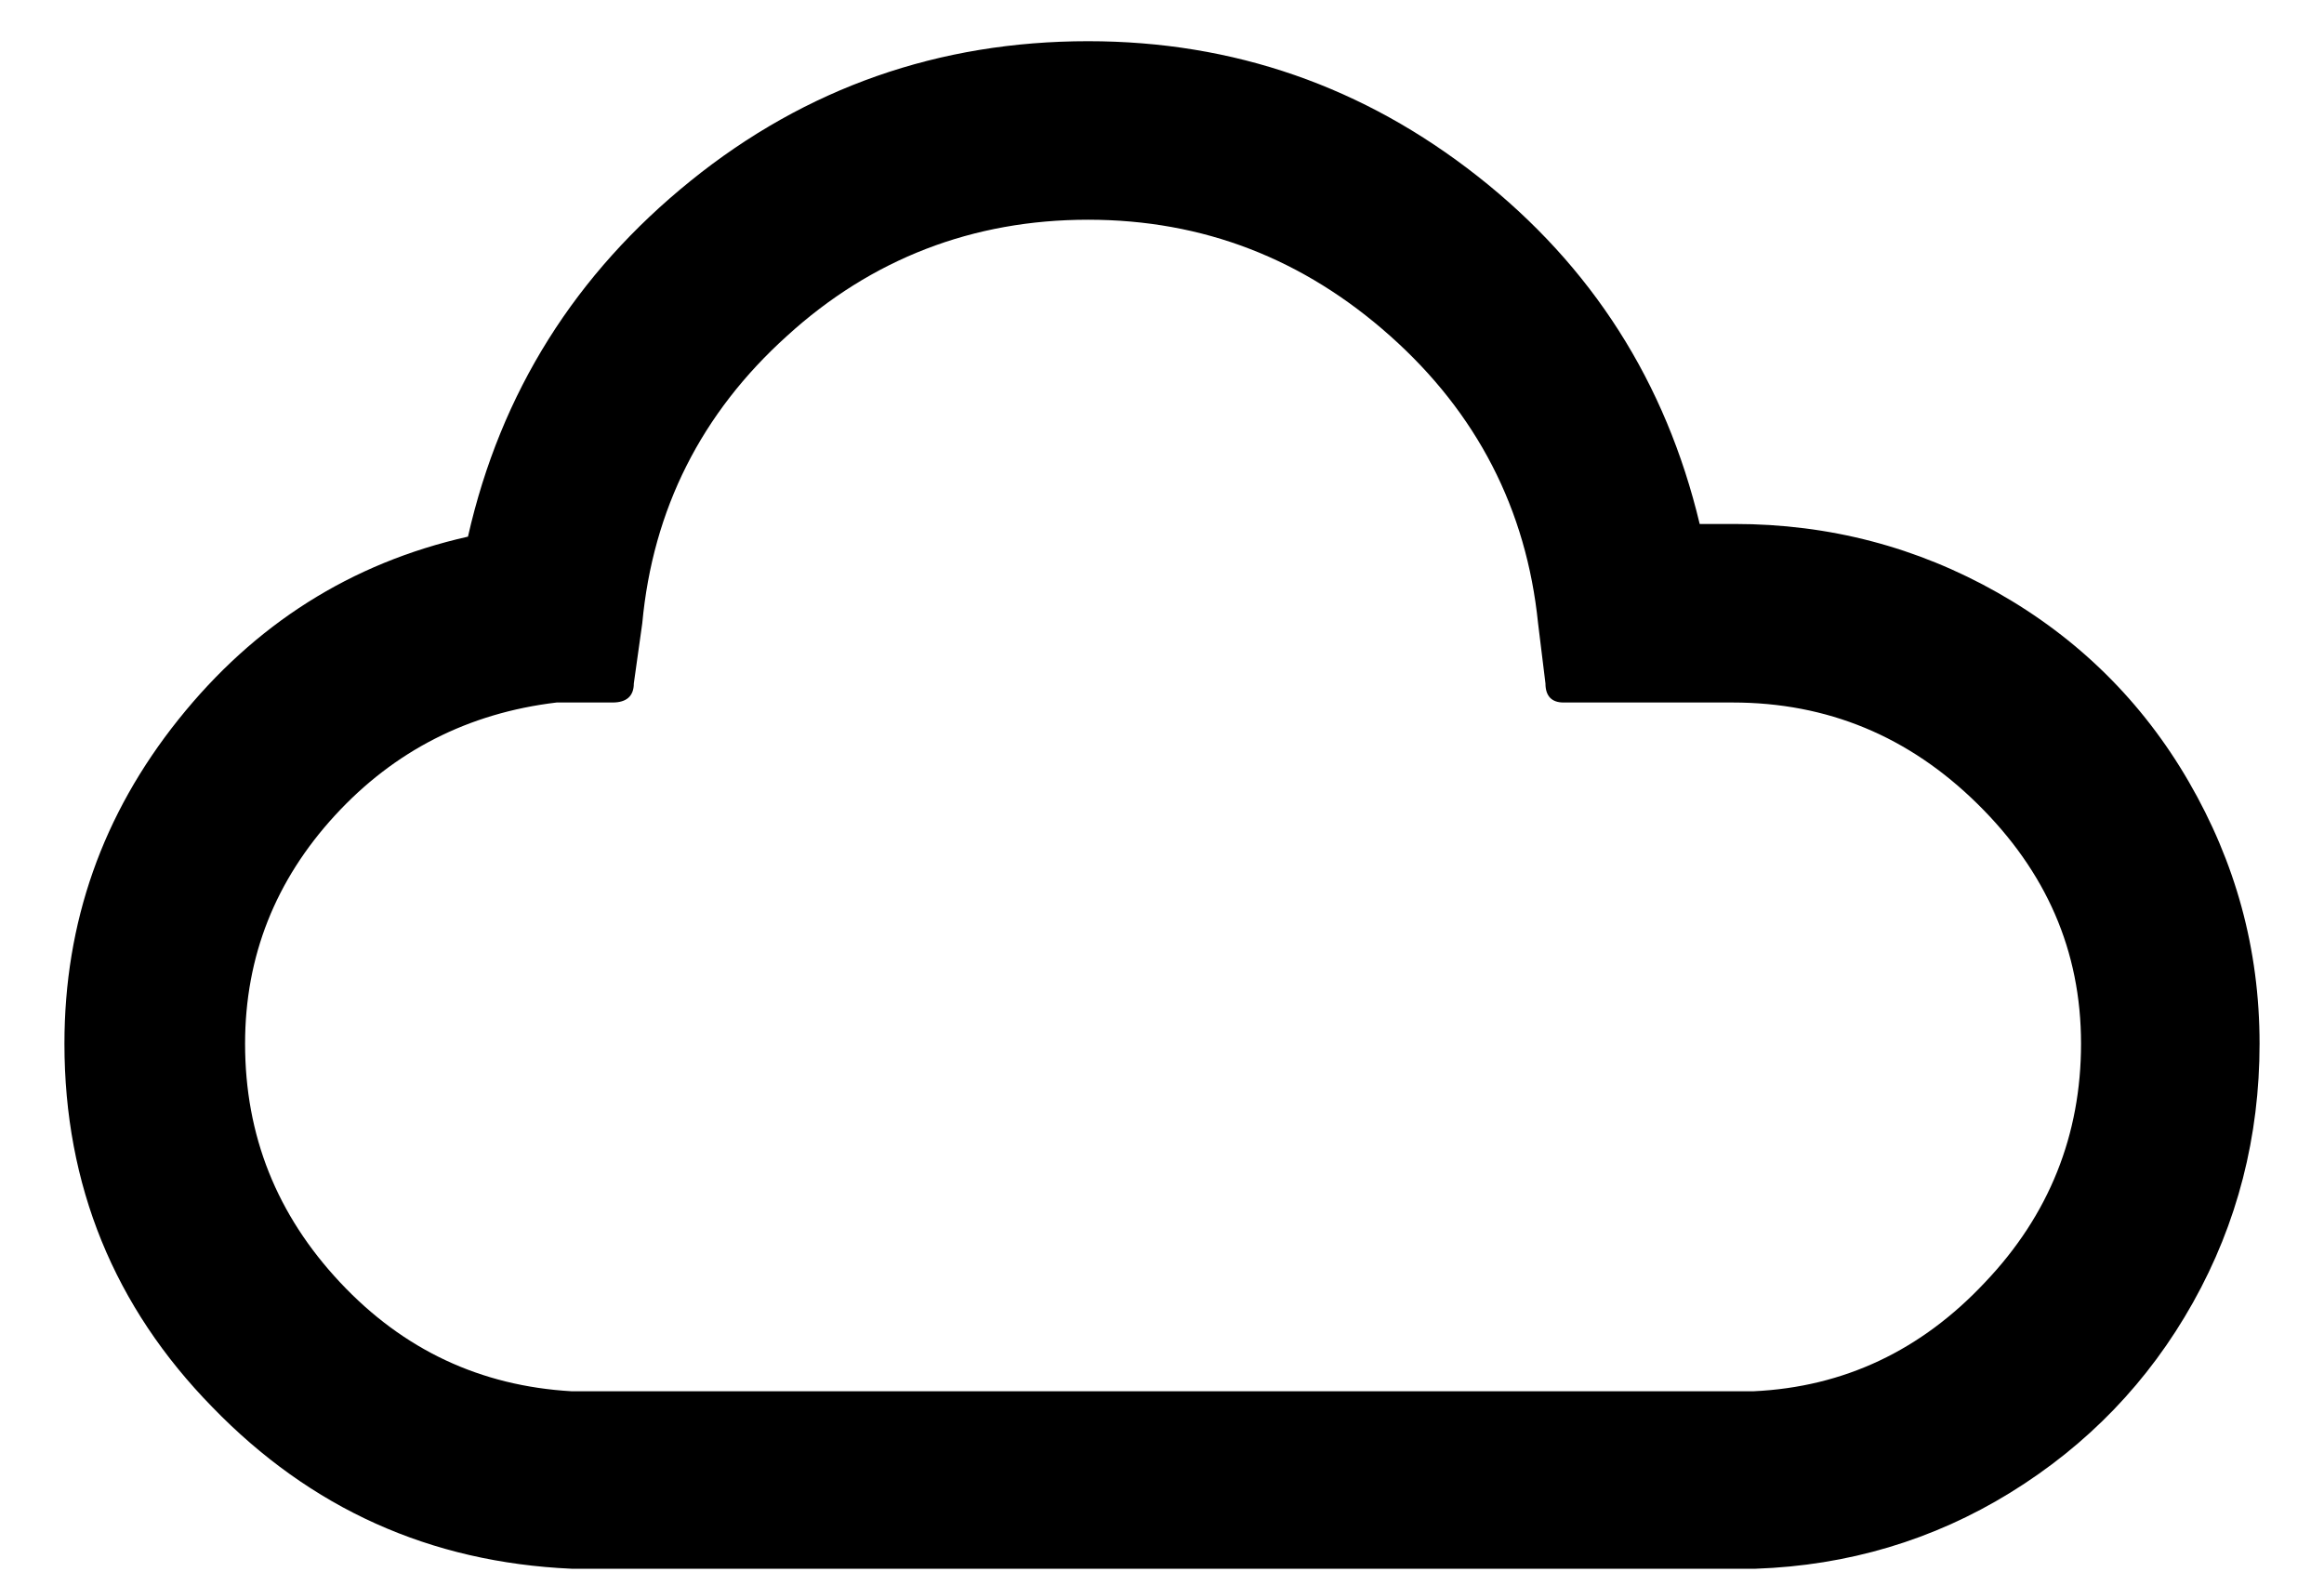
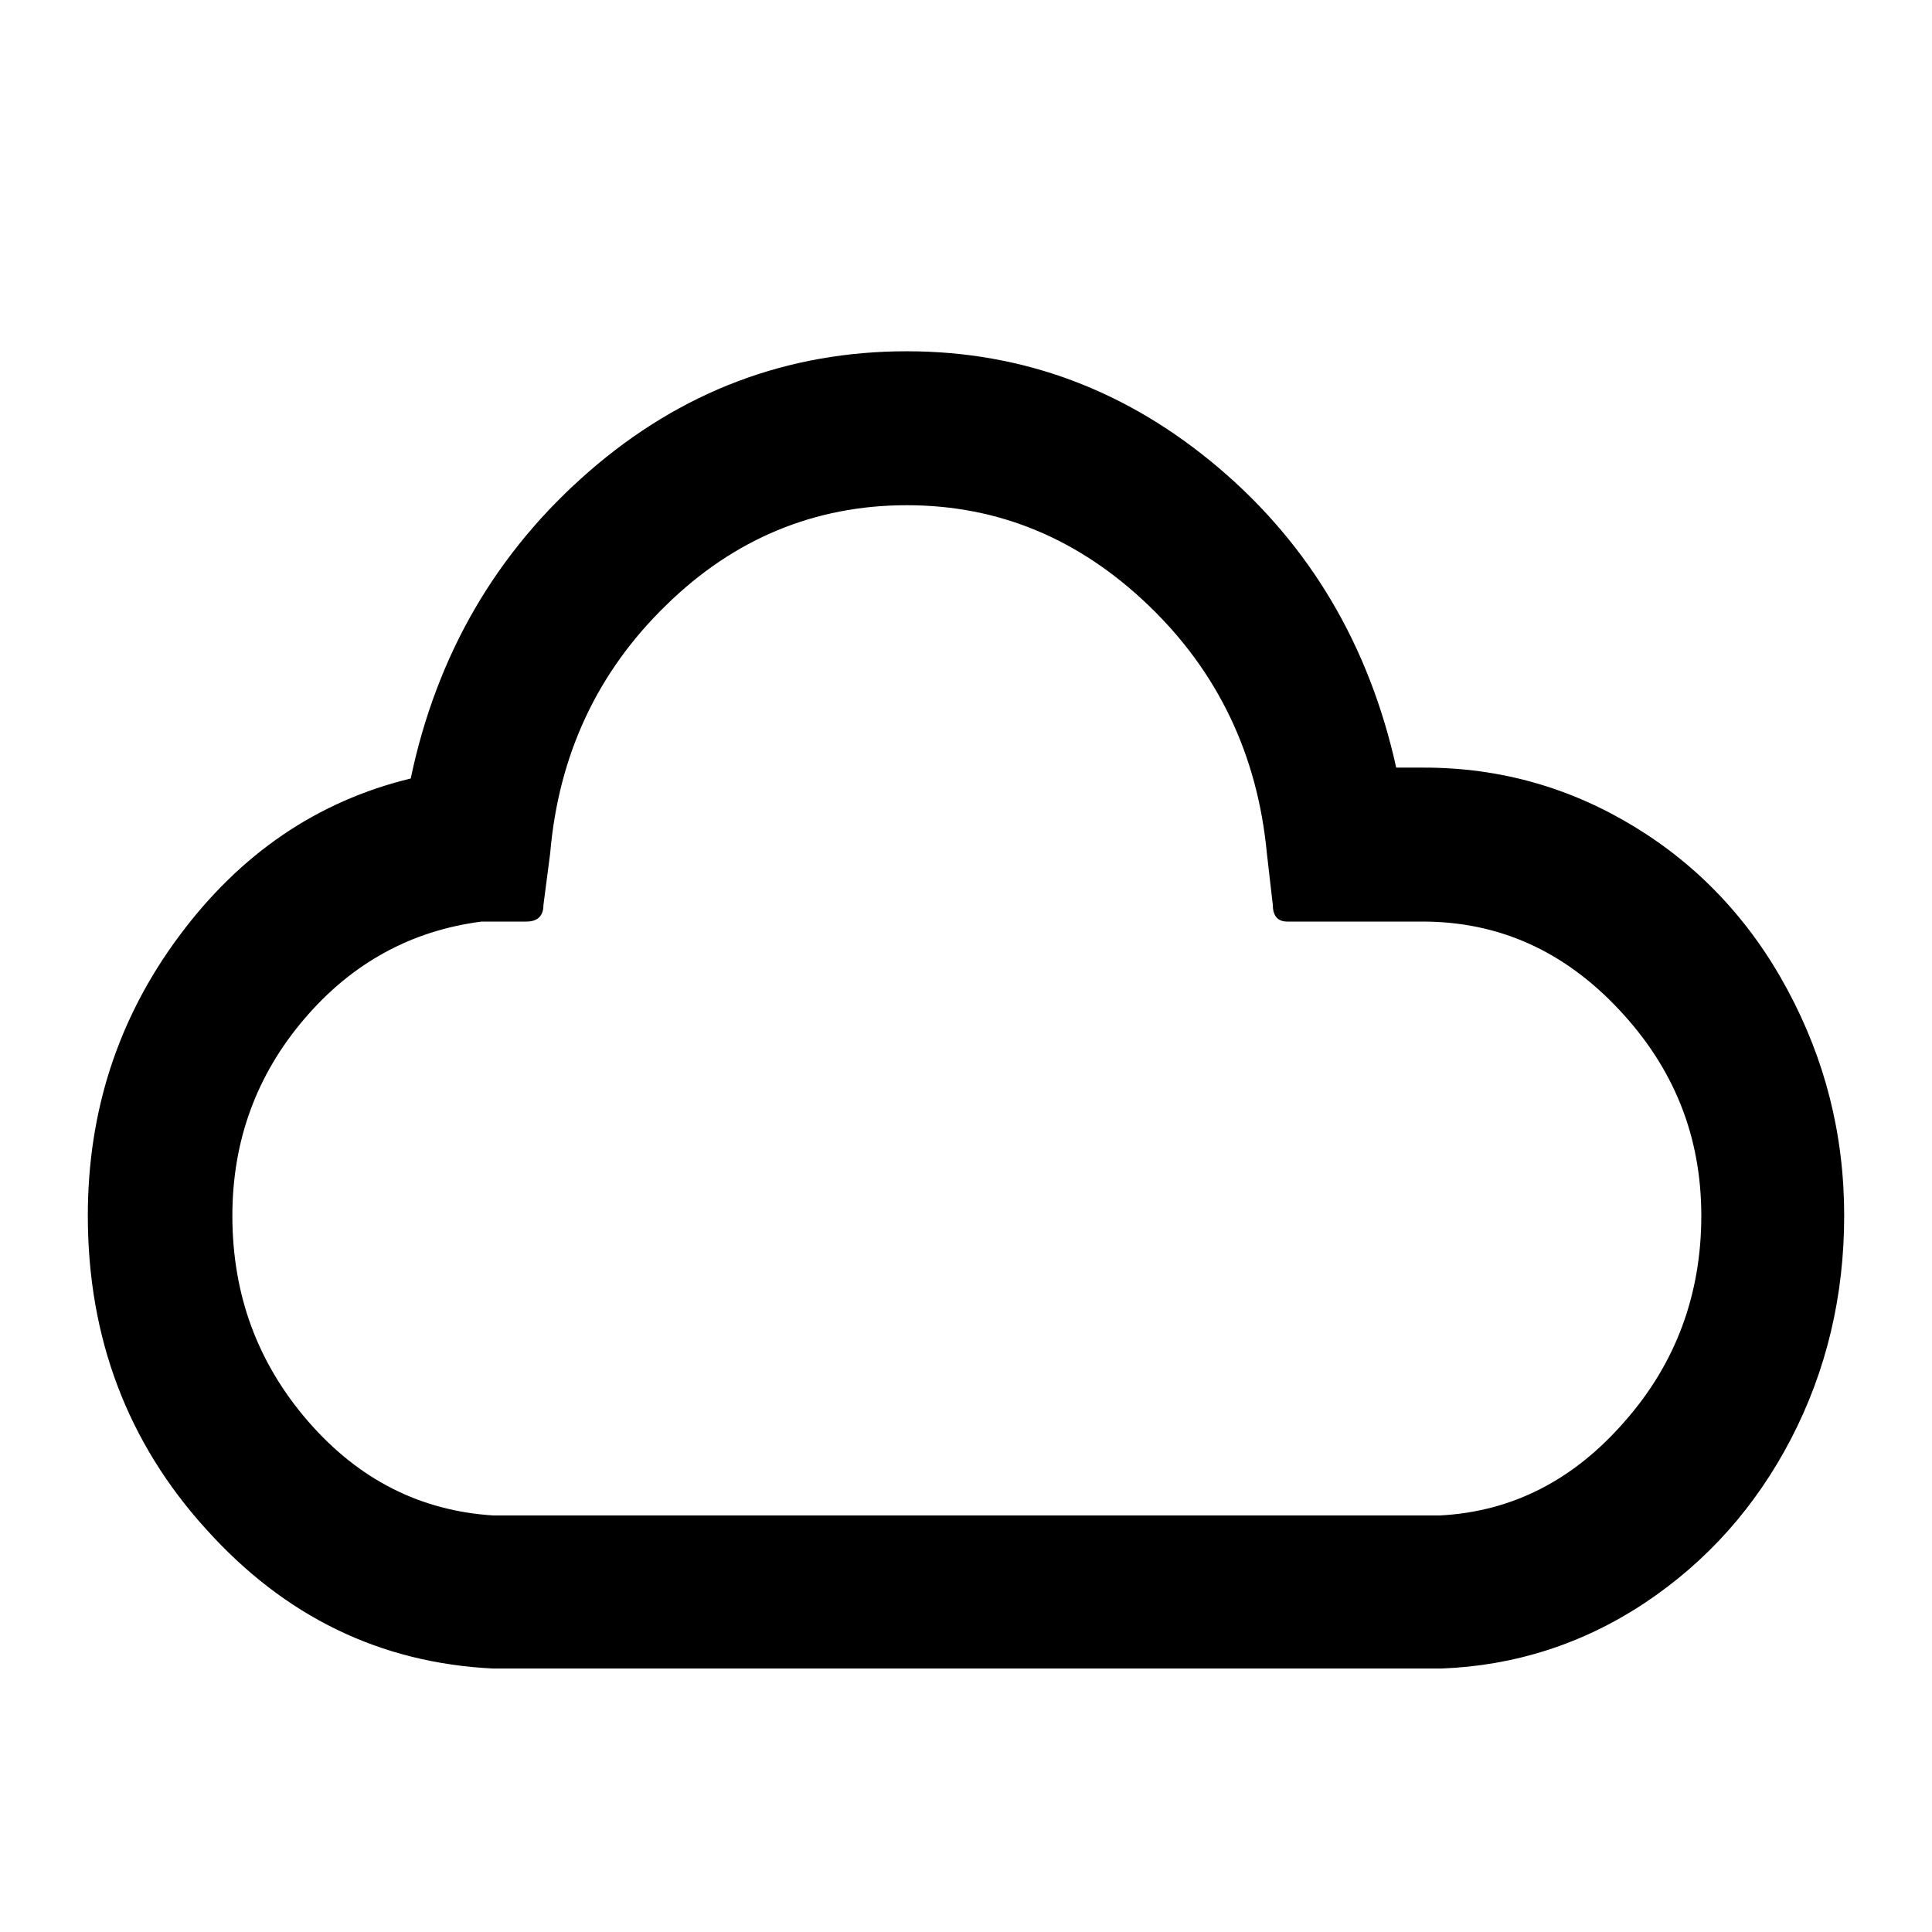
- <svg xmlns="http://www.w3.org/2000/svg" width="22" height="15" viewBox="0 0 22 15" fill="none">
-   <path d="M0.61 9.88C0.61 8.73 0.97 7.71 1.69 6.81C2.41 5.91 3.32 5.33 4.43 5.08C4.74 3.71 5.45 2.59 6.54 1.71C7.63 0.83 8.89 0.39 10.3 0.39C11.68 0.39 12.91 0.82 13.99 1.67C15.07 2.52 15.77 3.62 16.09 4.96H16.42C17.32 4.96 18.15 5.18 18.91 5.61C19.67 6.04 20.28 6.64 20.72 7.4C21.16 8.16 21.39 8.98 21.39 9.88C21.39 10.76 21.18 11.58 20.76 12.33C20.34 13.08 19.76 13.68 19.03 14.13C18.3 14.58 17.49 14.82 16.62 14.85H5.41C4.07 14.79 2.94 14.28 2.01 13.32C1.08 12.37 0.61 11.22 0.61 9.88ZM2.32 9.88C2.32 10.75 2.62 11.5 3.22 12.14C3.82 12.78 4.55 13.12 5.41 13.17H16.6C17.46 13.13 18.19 12.78 18.79 12.14C19.4 11.5 19.7 10.74 19.7 9.88C19.7 9 19.37 8.25 18.72 7.61C18.07 6.97 17.3 6.65 16.4 6.65H14.8C14.69 6.65 14.63 6.59 14.63 6.47L14.56 5.9C14.45 4.82 13.98 3.91 13.16 3.18C12.34 2.45 11.39 2.08 10.3 2.08C9.21 2.08 8.25 2.45 7.45 3.18C6.64 3.91 6.18 4.82 6.08 5.9L6 6.47C6 6.59 5.93 6.65 5.8 6.65H5.27C4.43 6.75 3.73 7.11 3.17 7.72C2.61 8.33 2.32 9.05 2.32 9.88Z" fill="black" />
+ <svg xmlns="http://www.w3.org/2000/svg" width="22" height="22" viewBox="0 0 22 22" fill="none">
+   <path d="M1 13.844C1 12.652 1.346 11.593 2.039 10.66C2.732 9.726 3.608 9.124 4.677 8.865C4.975 7.444 5.658 6.282 6.707 5.369C7.756 4.456 8.969 4 10.326 4C11.655 4 12.838 4.446 13.878 5.328C14.917 6.21 15.591 7.351 15.899 8.741H16.217C17.083 8.741 17.882 8.969 18.613 9.415C19.345 9.861 19.932 10.483 20.355 11.272C20.779 12.06 21 12.911 21 13.844C21 14.757 20.798 15.608 20.394 16.386C19.989 17.164 19.431 17.786 18.729 18.253C18.026 18.72 17.246 18.969 16.409 19H5.62C4.33 18.938 3.243 18.409 2.347 17.413C1.452 16.427 1 15.234 1 13.844ZM2.646 13.844C2.646 14.747 2.935 15.525 3.512 16.189C4.09 16.853 4.792 17.205 5.62 17.257H16.39C17.218 17.216 17.92 16.853 18.498 16.189C19.085 15.525 19.373 14.736 19.373 13.844C19.373 12.931 19.056 12.153 18.43 11.49C17.805 10.826 17.064 10.494 16.197 10.494H14.657C14.552 10.494 14.494 10.431 14.494 10.307L14.426 9.716C14.32 8.595 13.868 7.651 13.079 6.894C12.29 6.137 11.375 5.753 10.326 5.753C9.277 5.753 8.353 6.137 7.583 6.894C6.804 7.651 6.361 8.595 6.265 9.716L6.188 10.307C6.188 10.431 6.12 10.494 5.995 10.494H5.485C4.677 10.598 4.003 10.971 3.464 11.604C2.925 12.236 2.646 12.983 2.646 13.844Z" fill="black" />
</svg>
